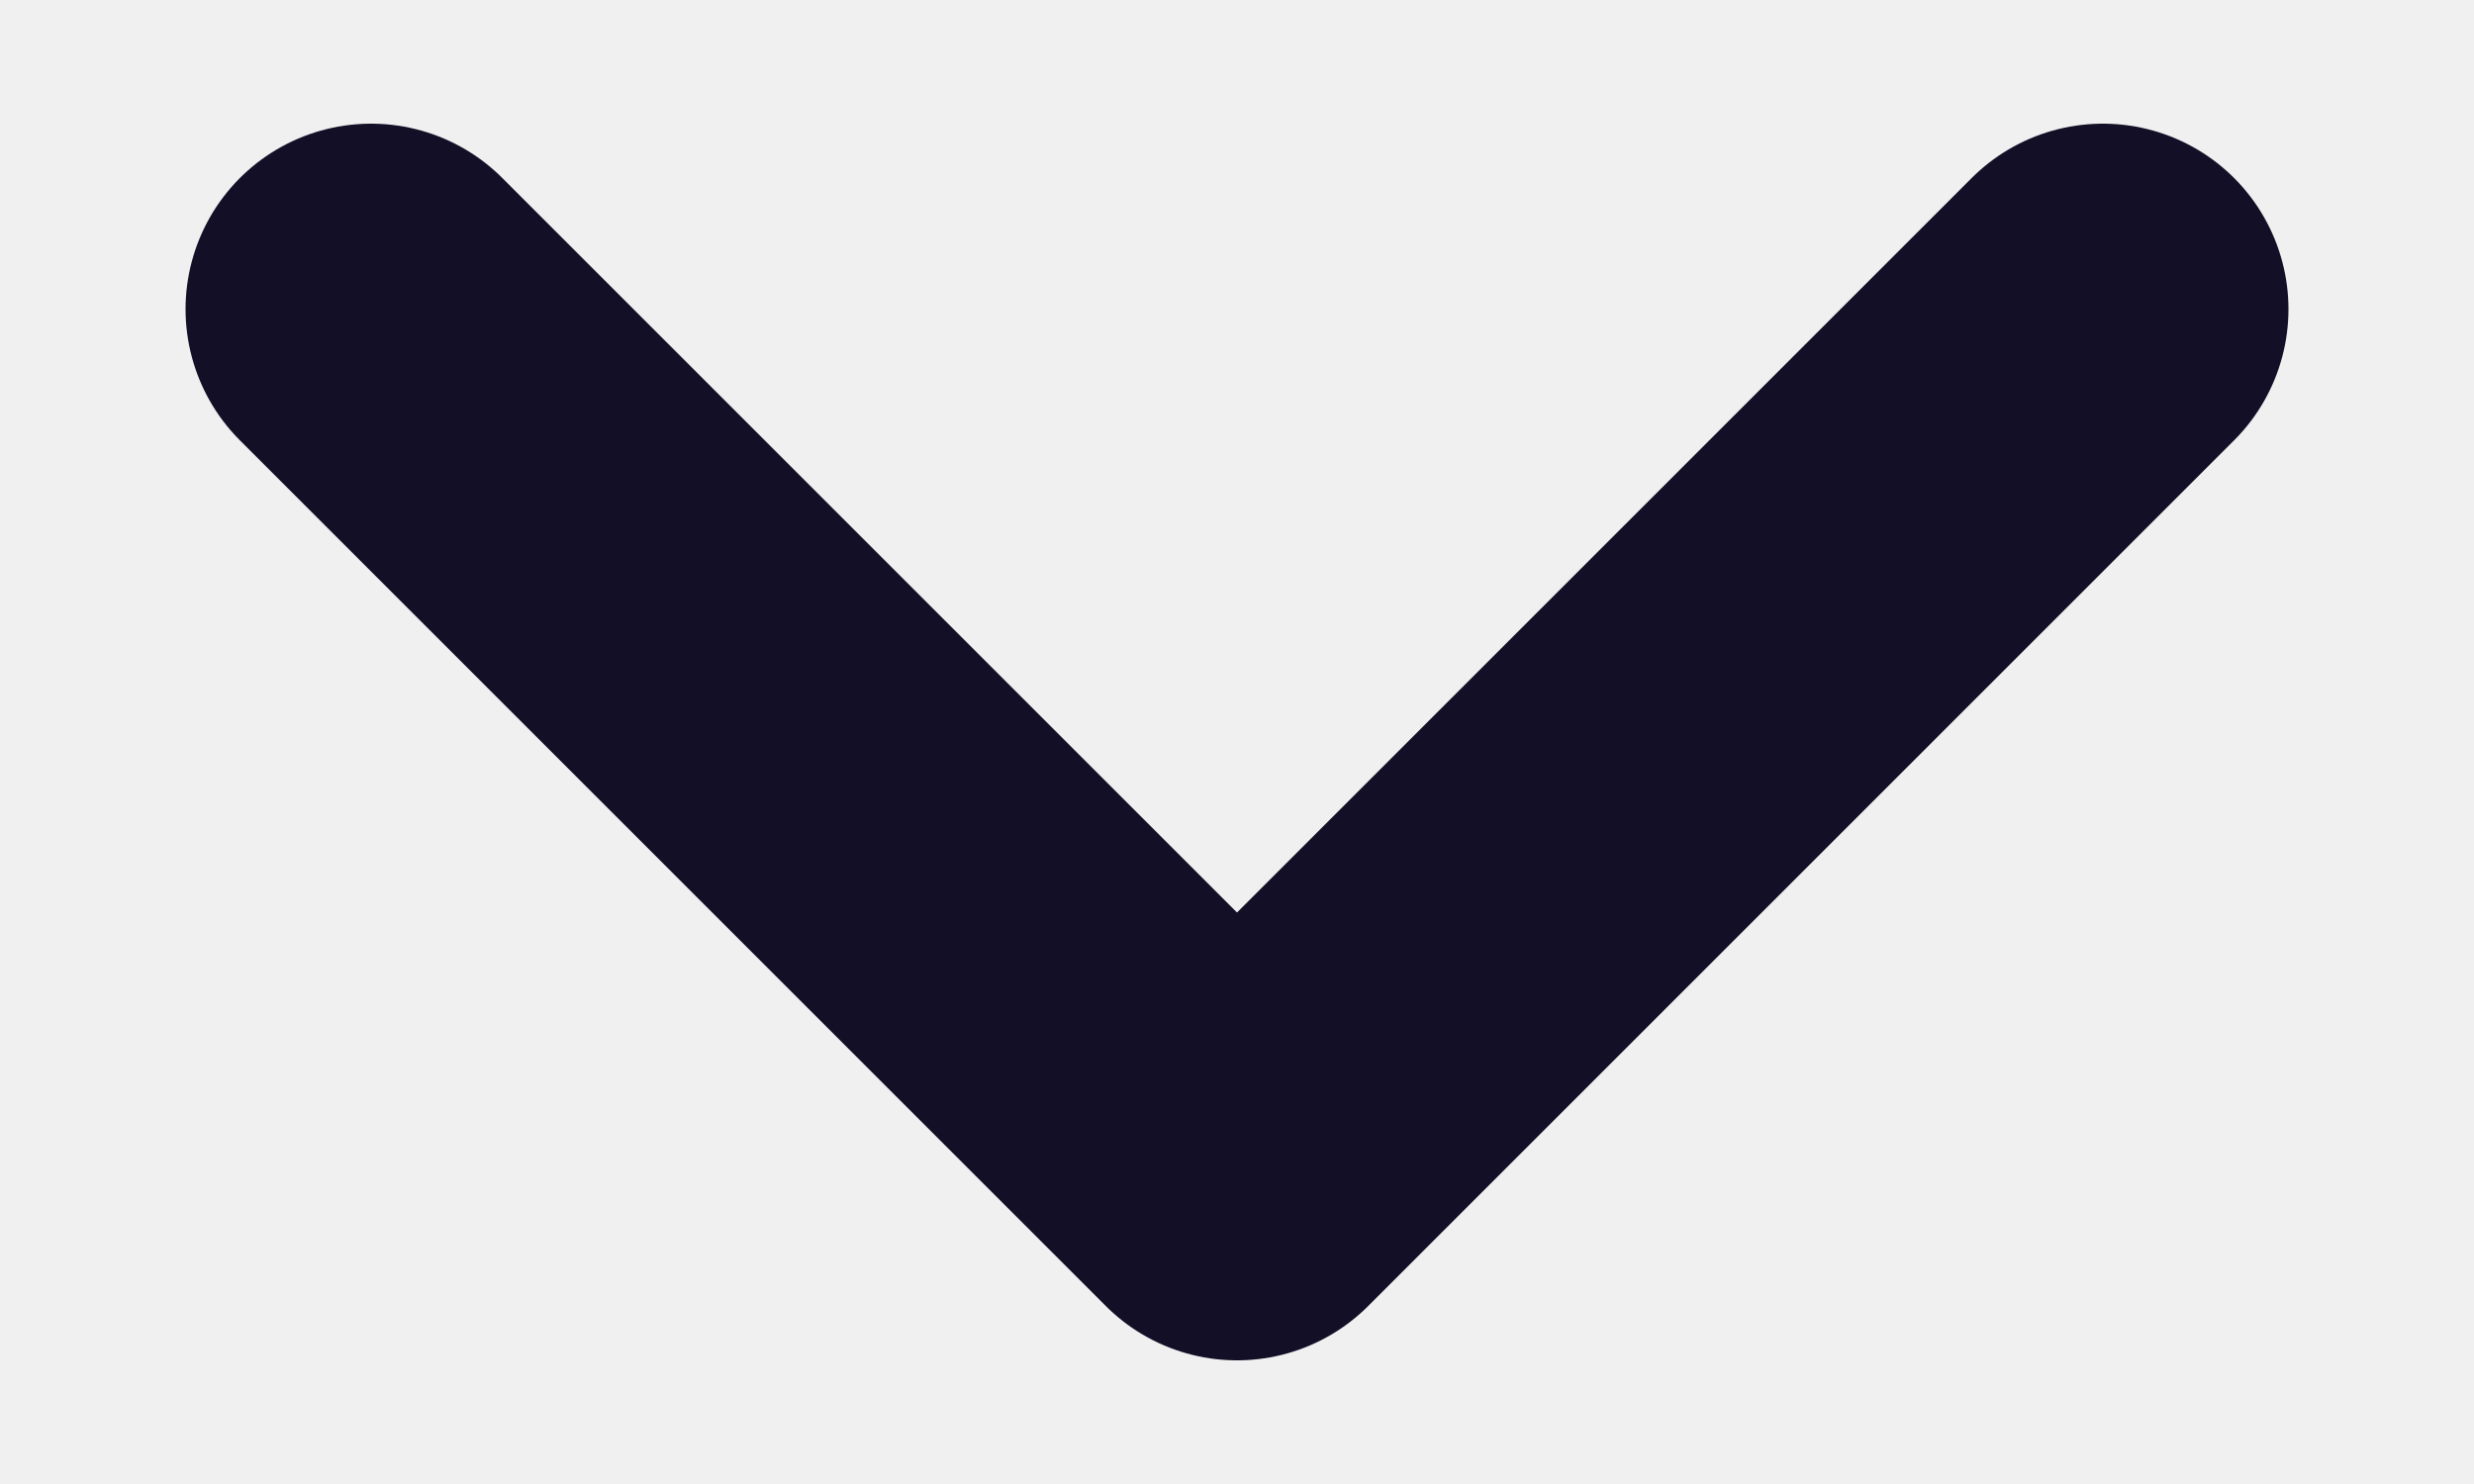
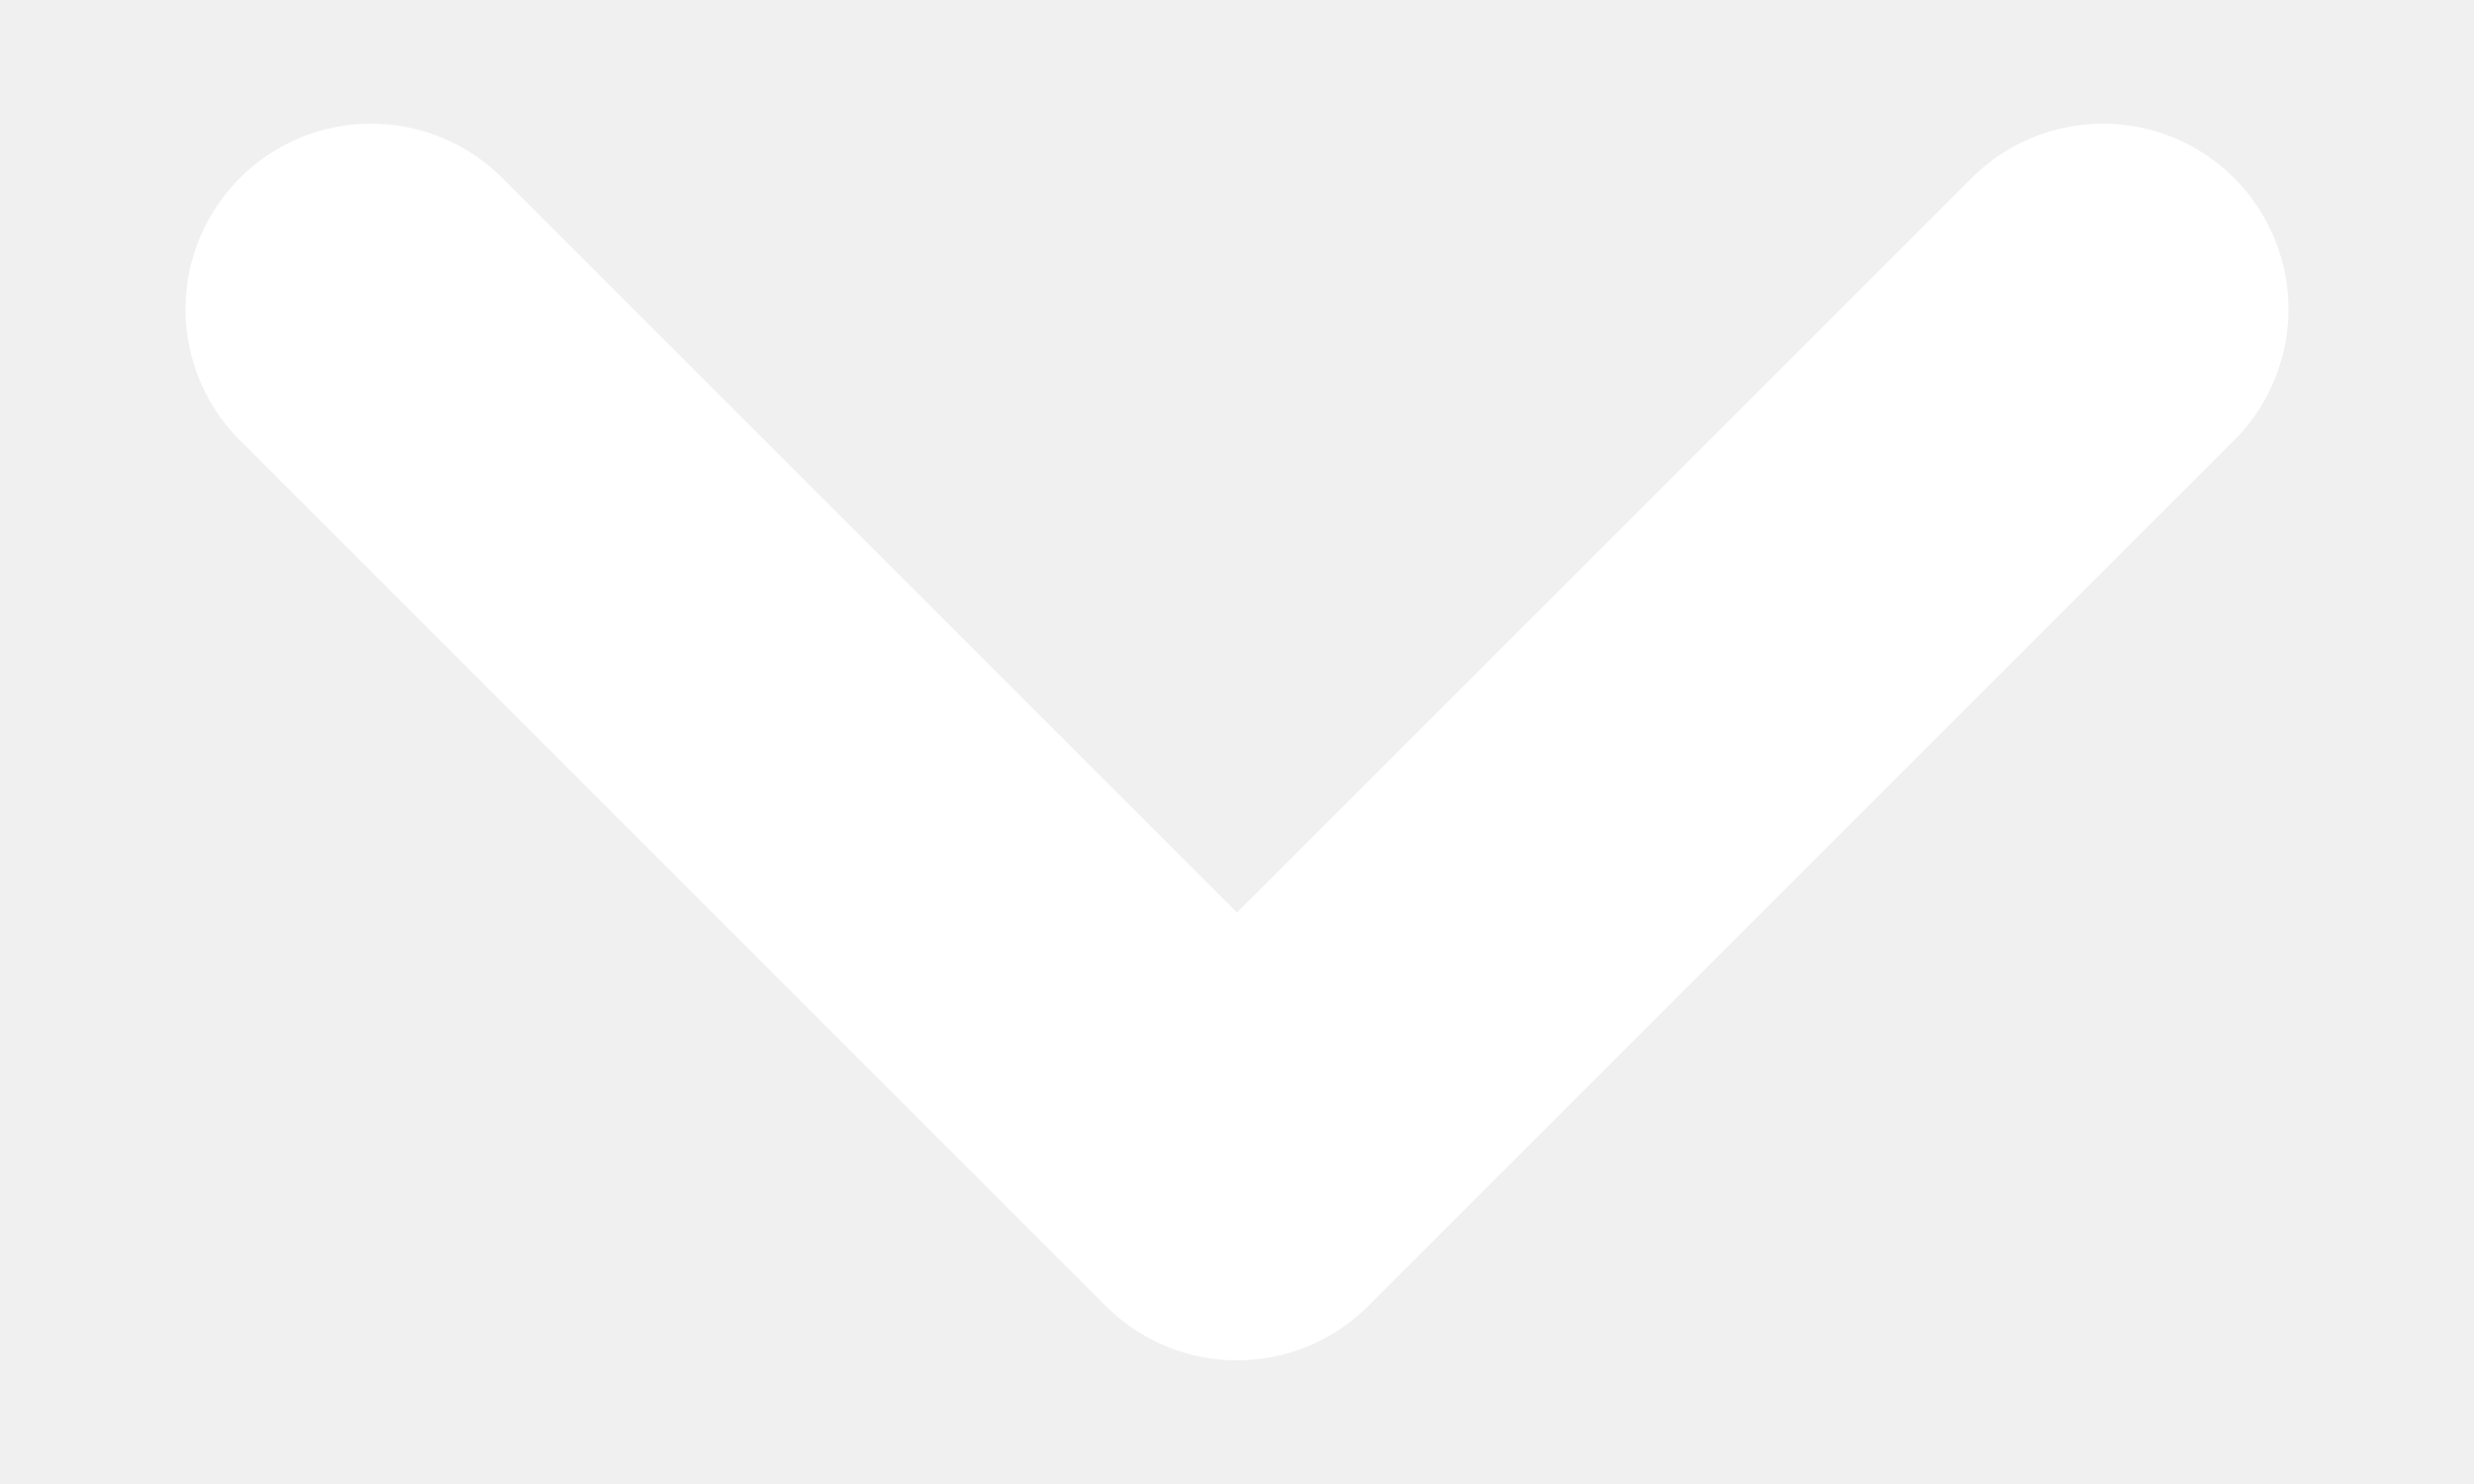
<svg xmlns="http://www.w3.org/2000/svg" width="10" height="6" viewBox="0 0 10 6" fill="none">
-   <path d="M8.5 1.25L5 4.75L1.5 1.25" stroke="#130F26" stroke-width="1.5" stroke-linecap="round" stroke-linejoin="round" />
+   <path d="M8.5 1.25L5 4.75L1.5 1.25" stroke="#ffffff" stroke-width="1.5" stroke-linecap="round" stroke-linejoin="round" />
</svg>
